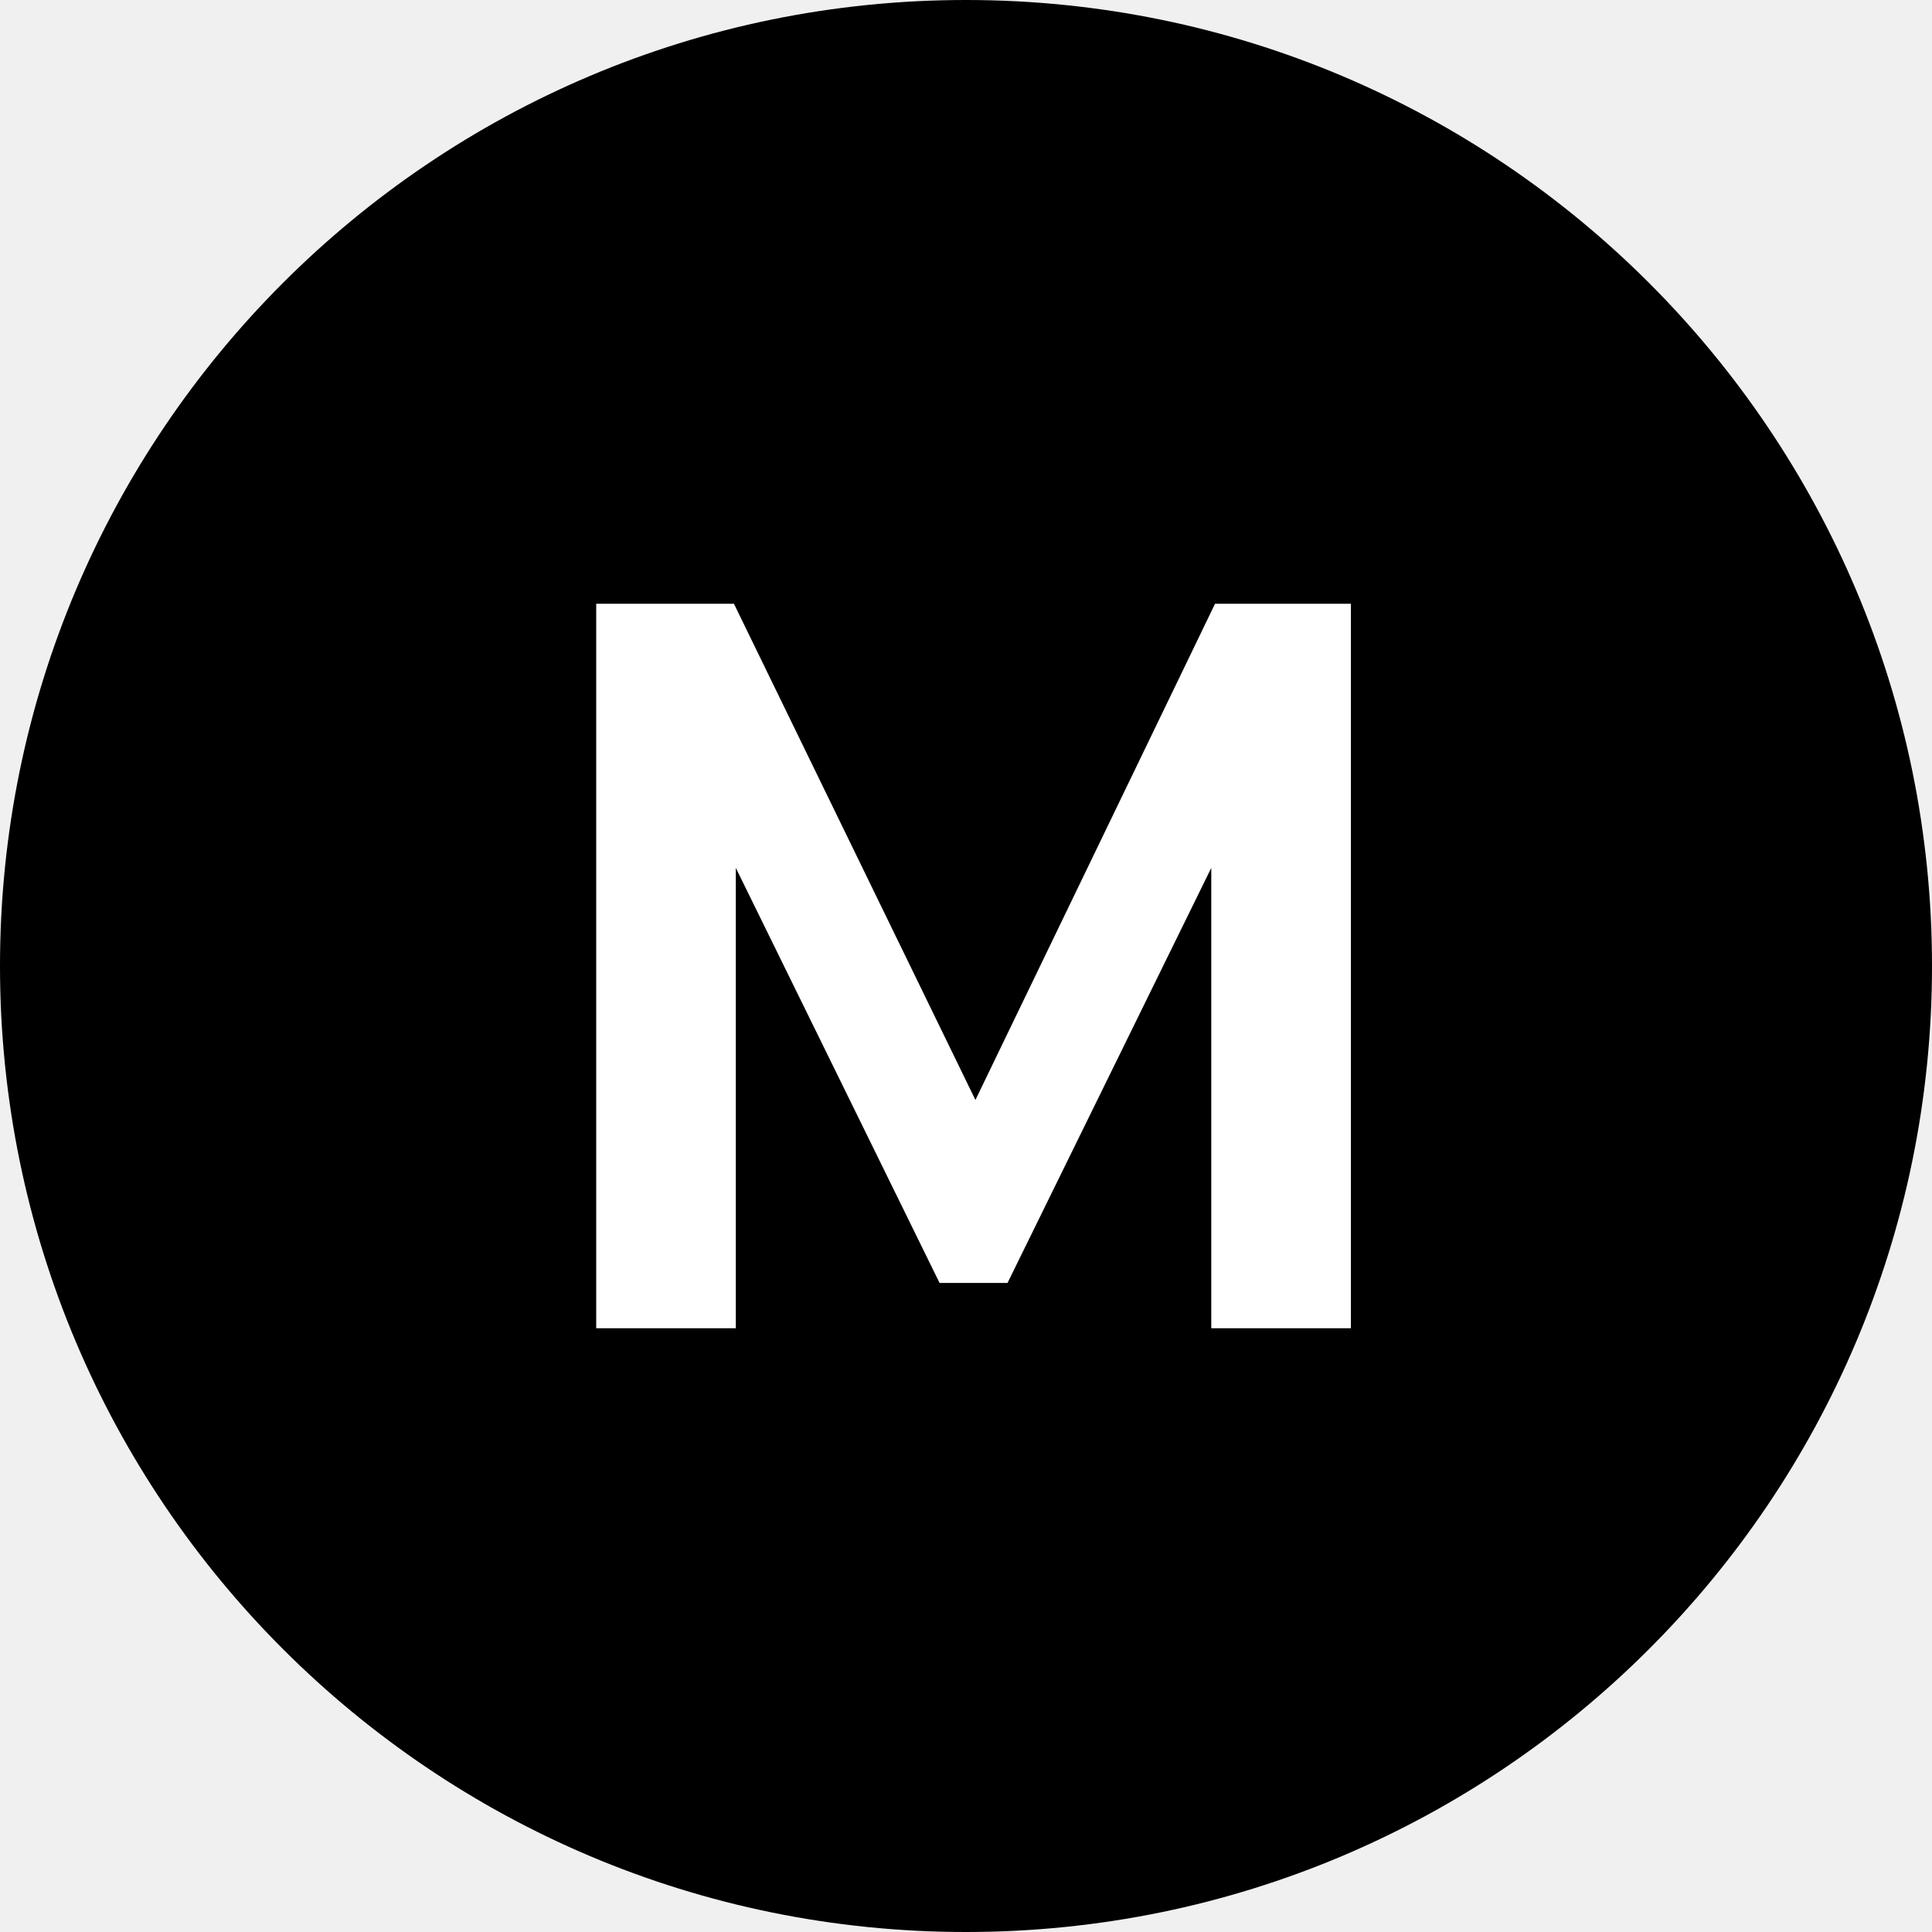
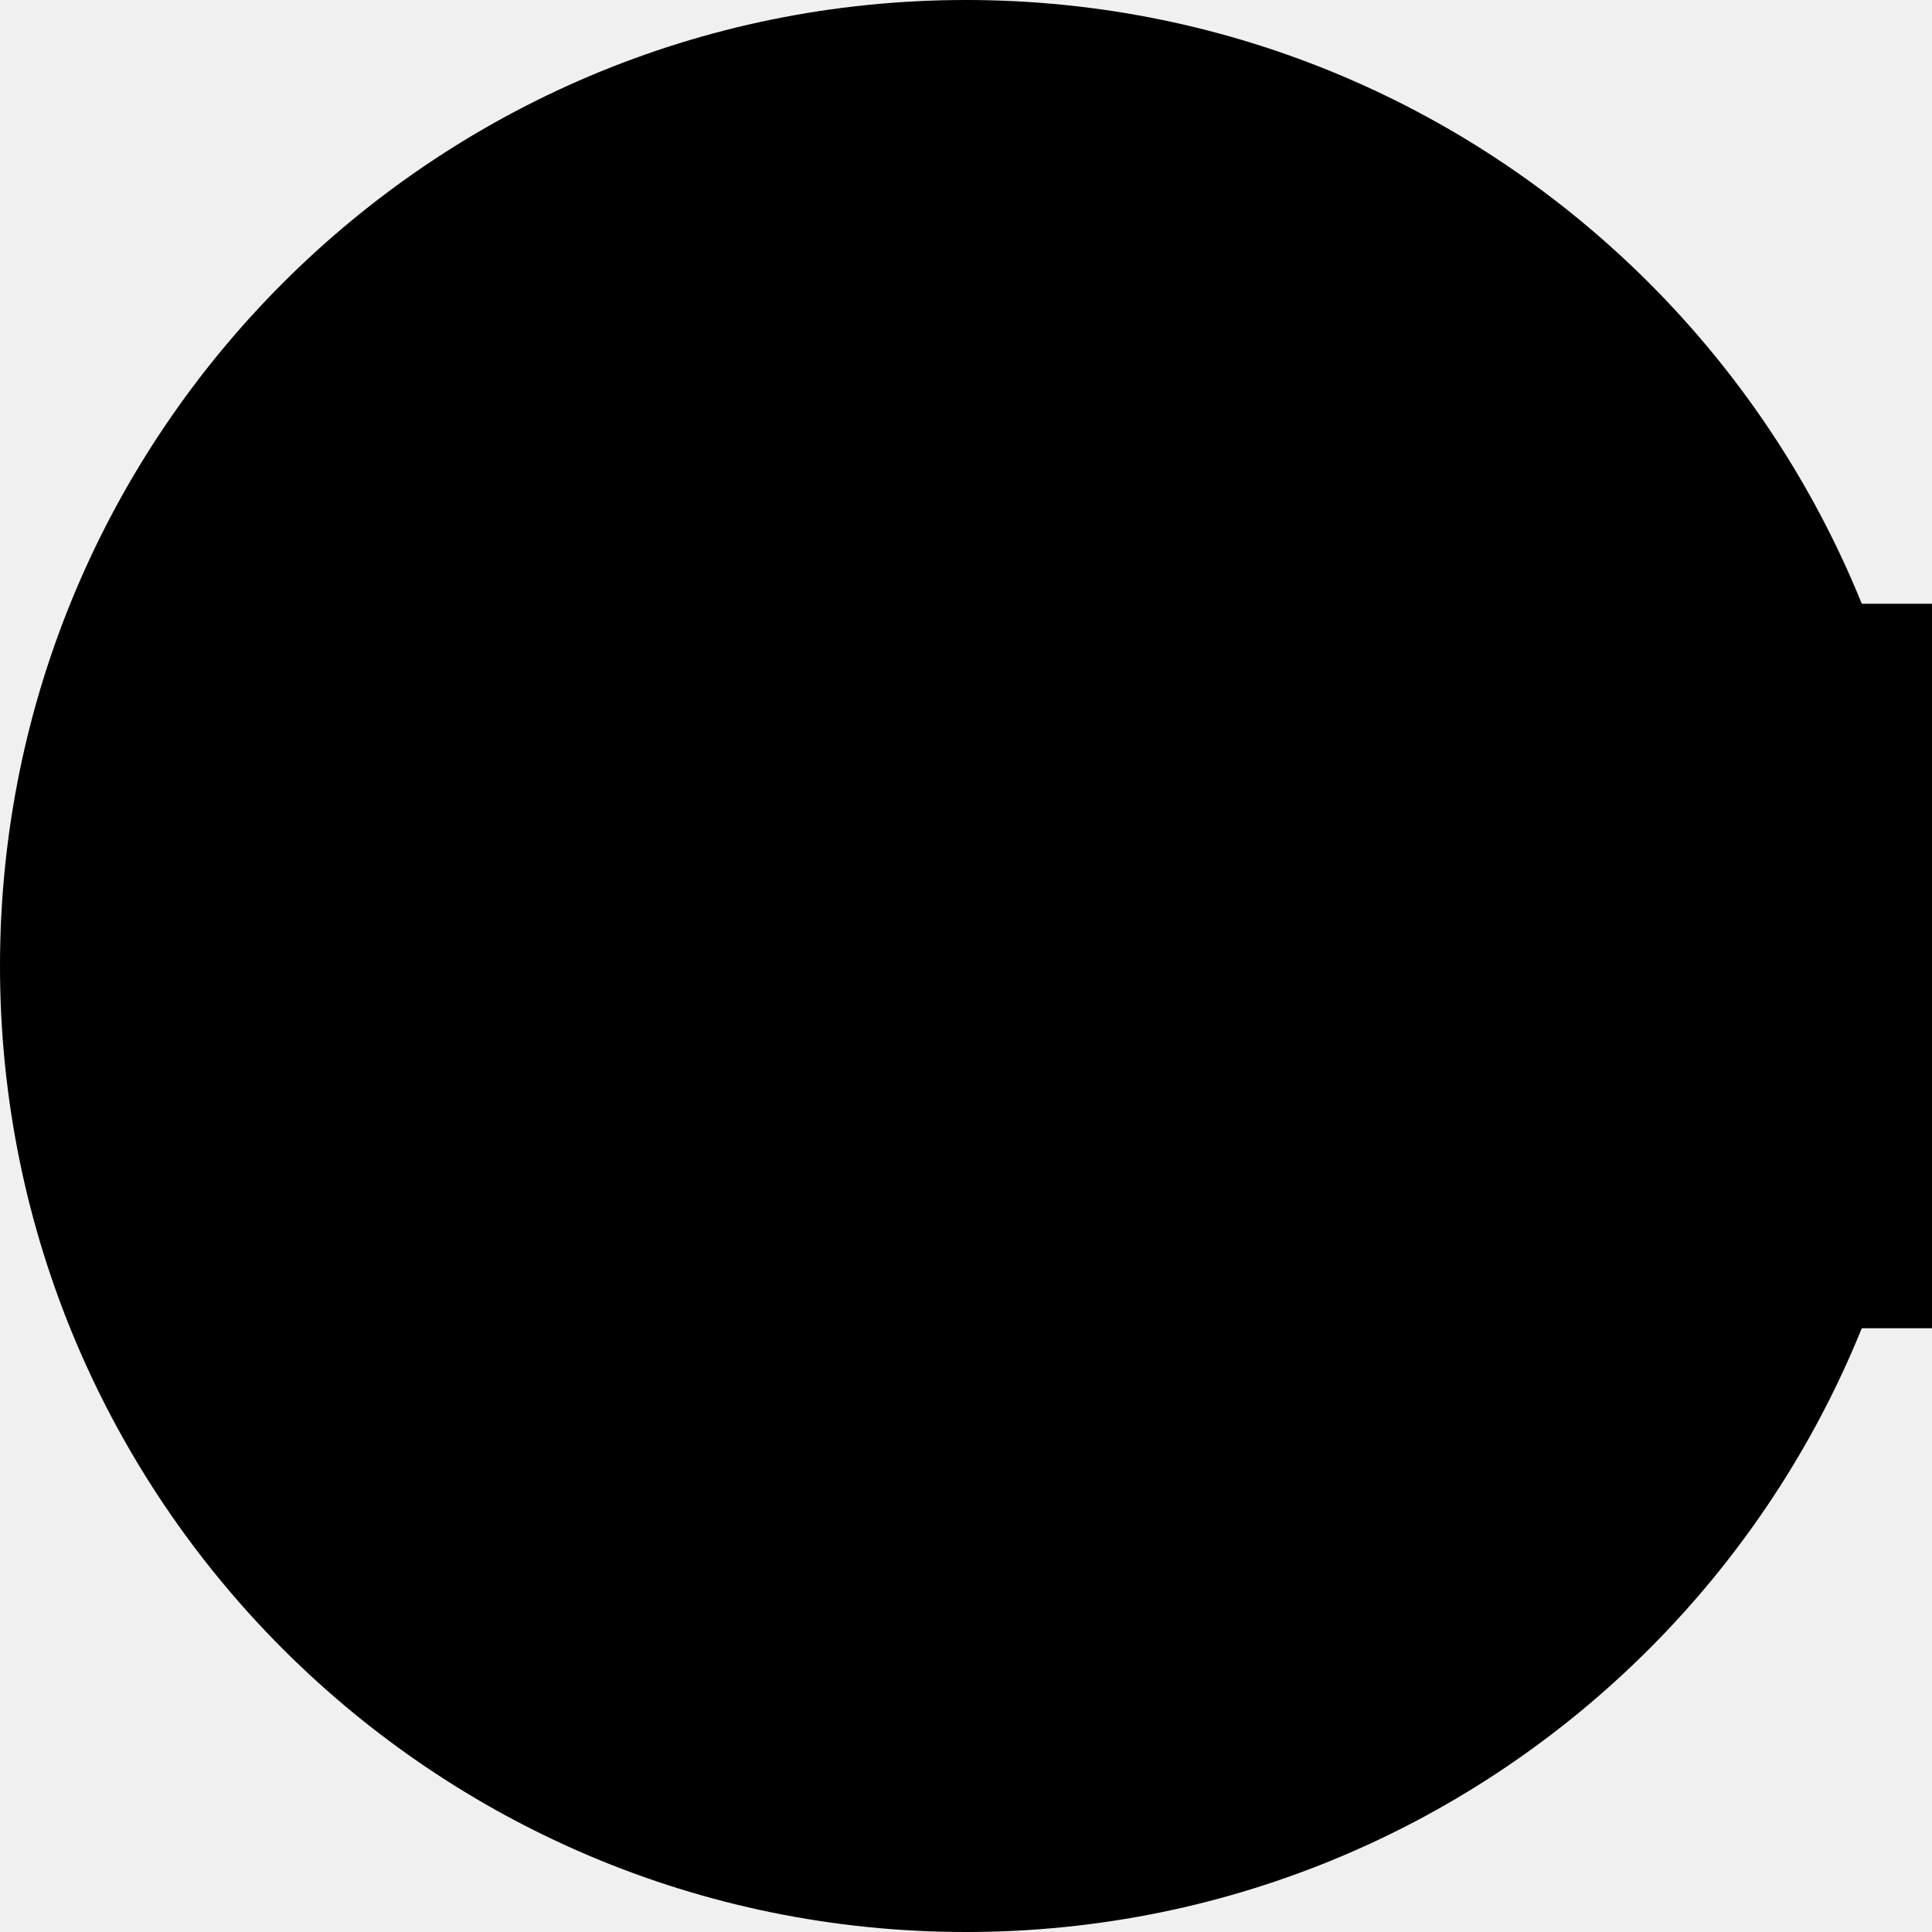
<svg xmlns="http://www.w3.org/2000/svg" width="512" height="512" viewBox="0 0 512 512">
  <defs>
    <linearGradient id="gradient" x1="0%" y1="0%" x2="100%" y2="100%">
      <stop offset="0%" stop-color="#9333EA" />
      <stop offset="100%" stop-color="#7C3AED" />
    </linearGradient>
    <style>
      @media (prefers-color-scheme: dark) {
        .circle { fill: url(#gradient); }
+         .letter { fill: white; }
      }
      @media (prefers-color-scheme: light) {
        .circle { fill: url(#gradient); }
+         .letter { fill: white; }
      }
    </style>
  </defs>
  <circle cx="256" cy="256" r="256" class="circle" />
-   <path fill="white" d="M158 352V160h36.5l64 131.5L322 160h36v192h-37V230l-54 110h-18l-54-110v122h-37zm0 0" />
+   <path class="letter" d="M145,352v-39.5l84-152.5h40l84,152.5v39.5h-37l-17-33h-100l-17,33h-37z M212,283h88l-44-82-44,82z" />
+   <path class="letter" d="M322,352V160h36.5l64,131.5L486,160h36v192h-37V230l-54,110h-18l-54-110v122h-37z" />
</svg>
